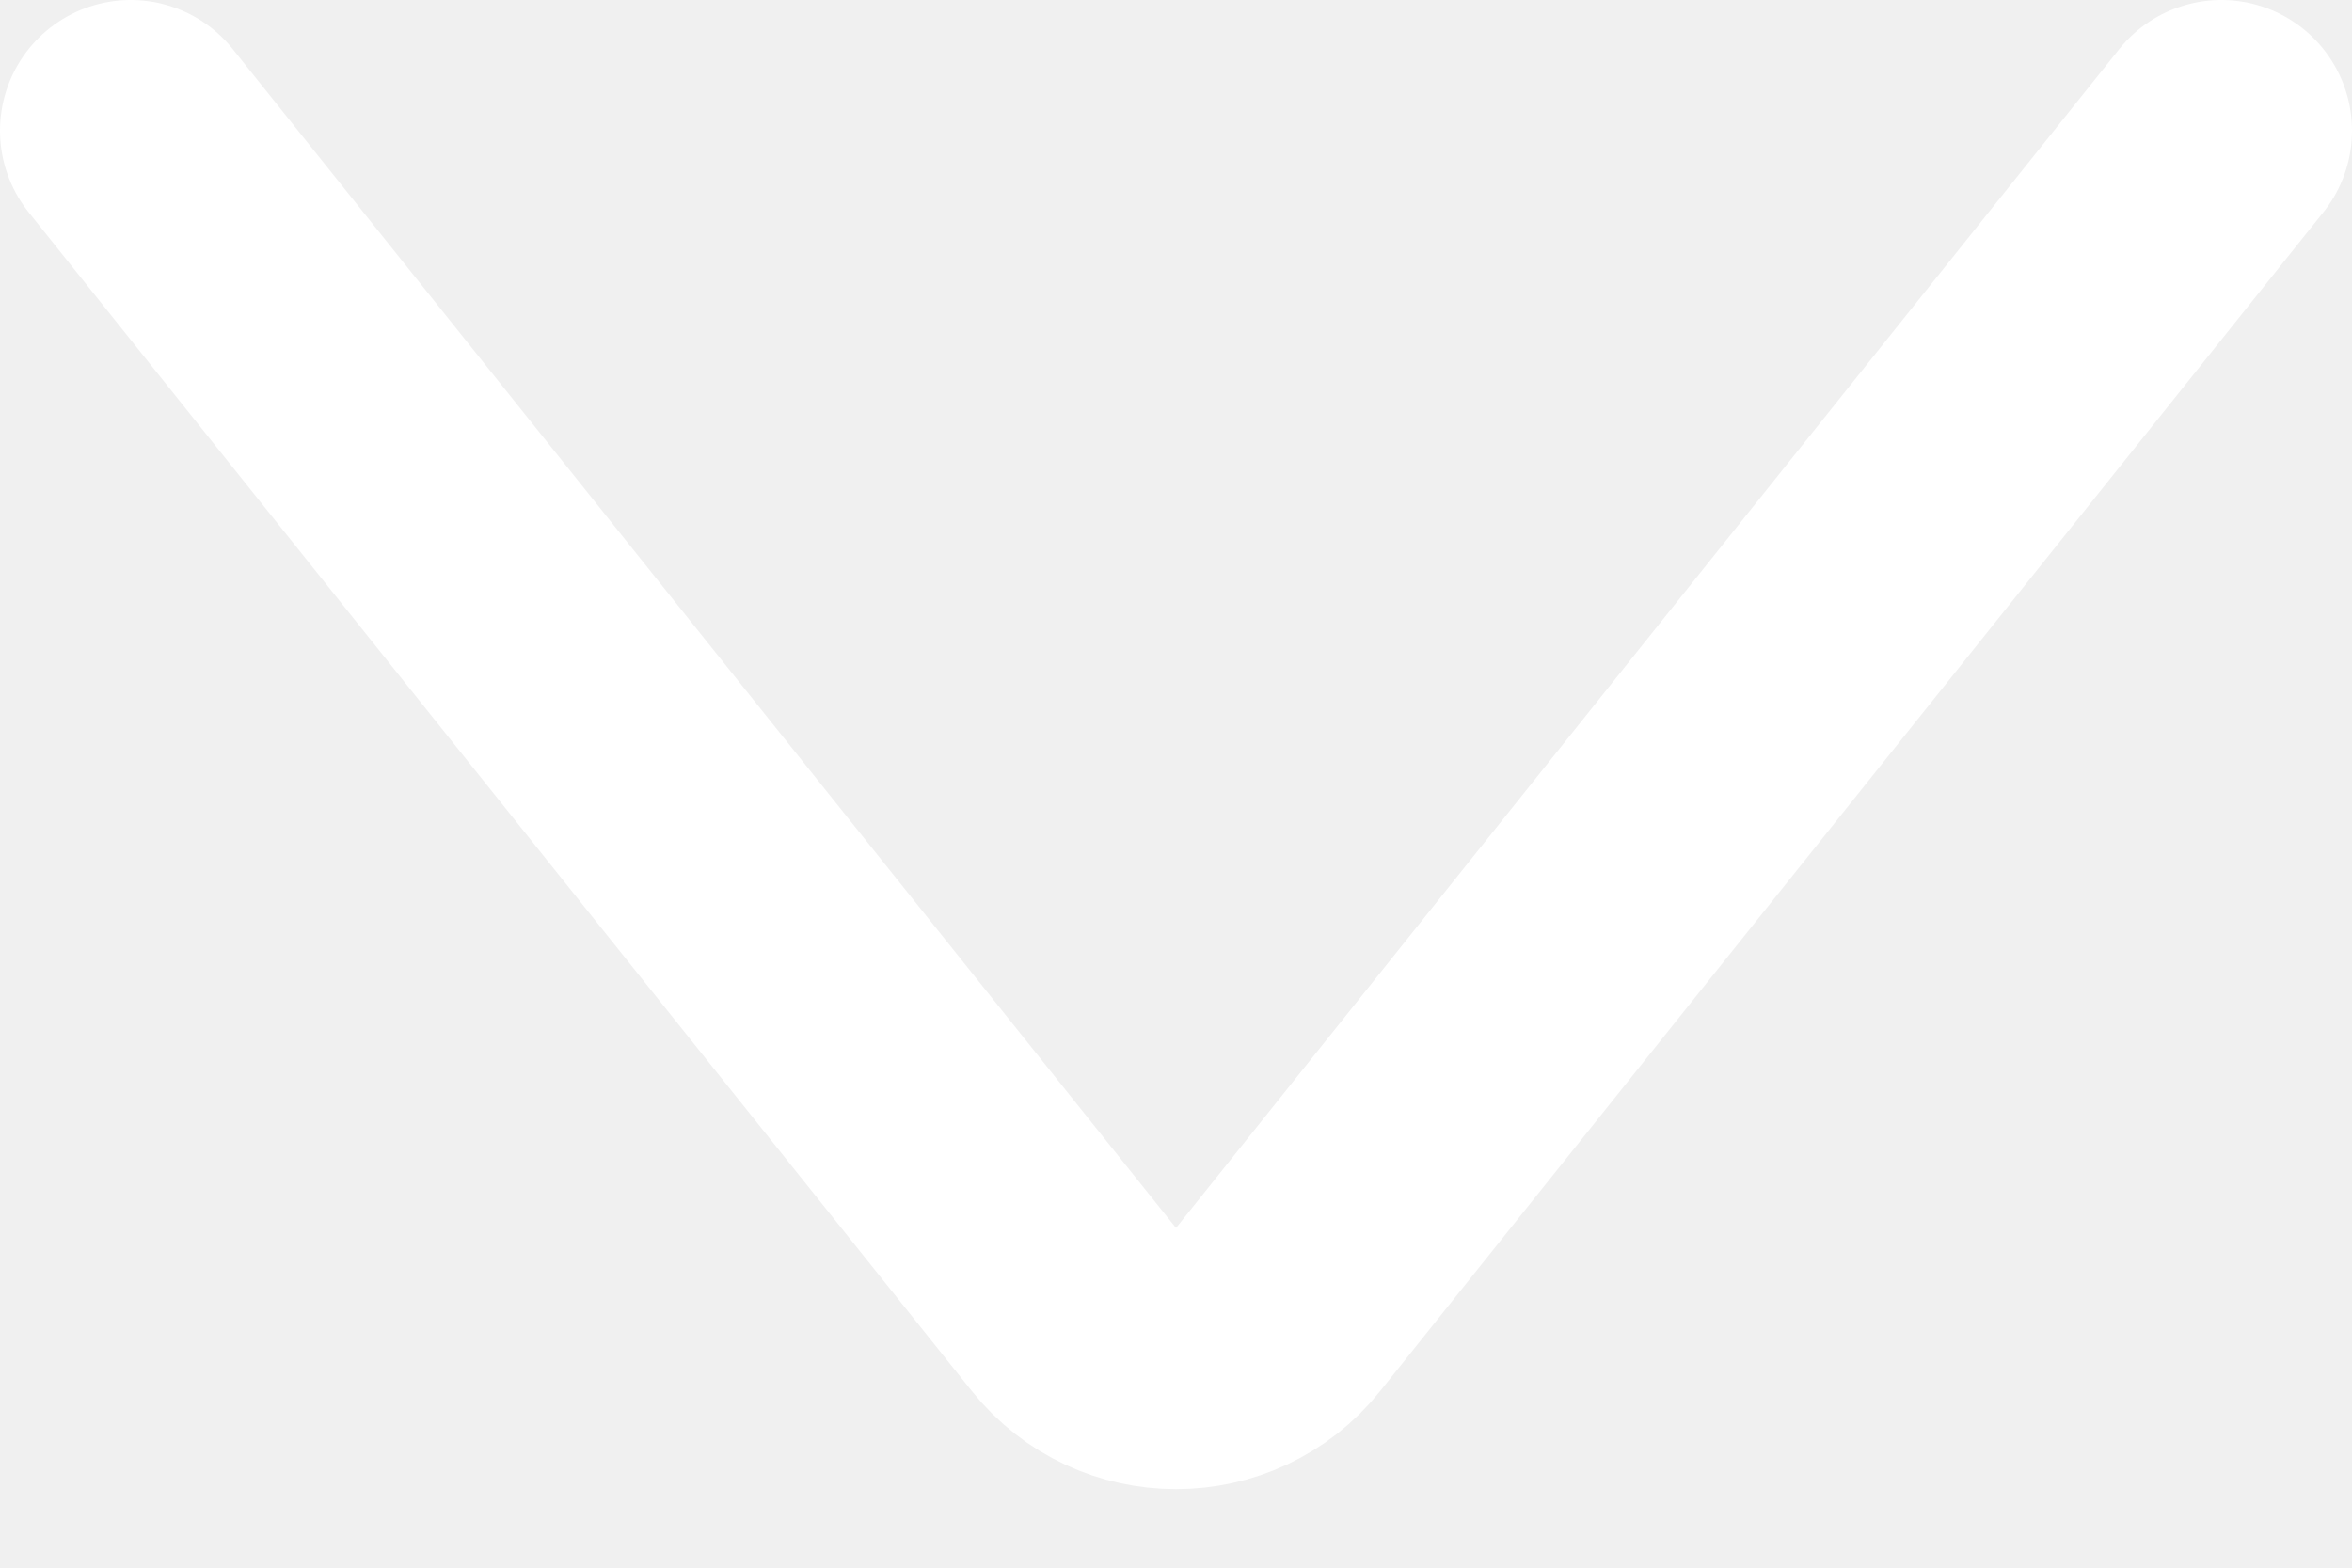
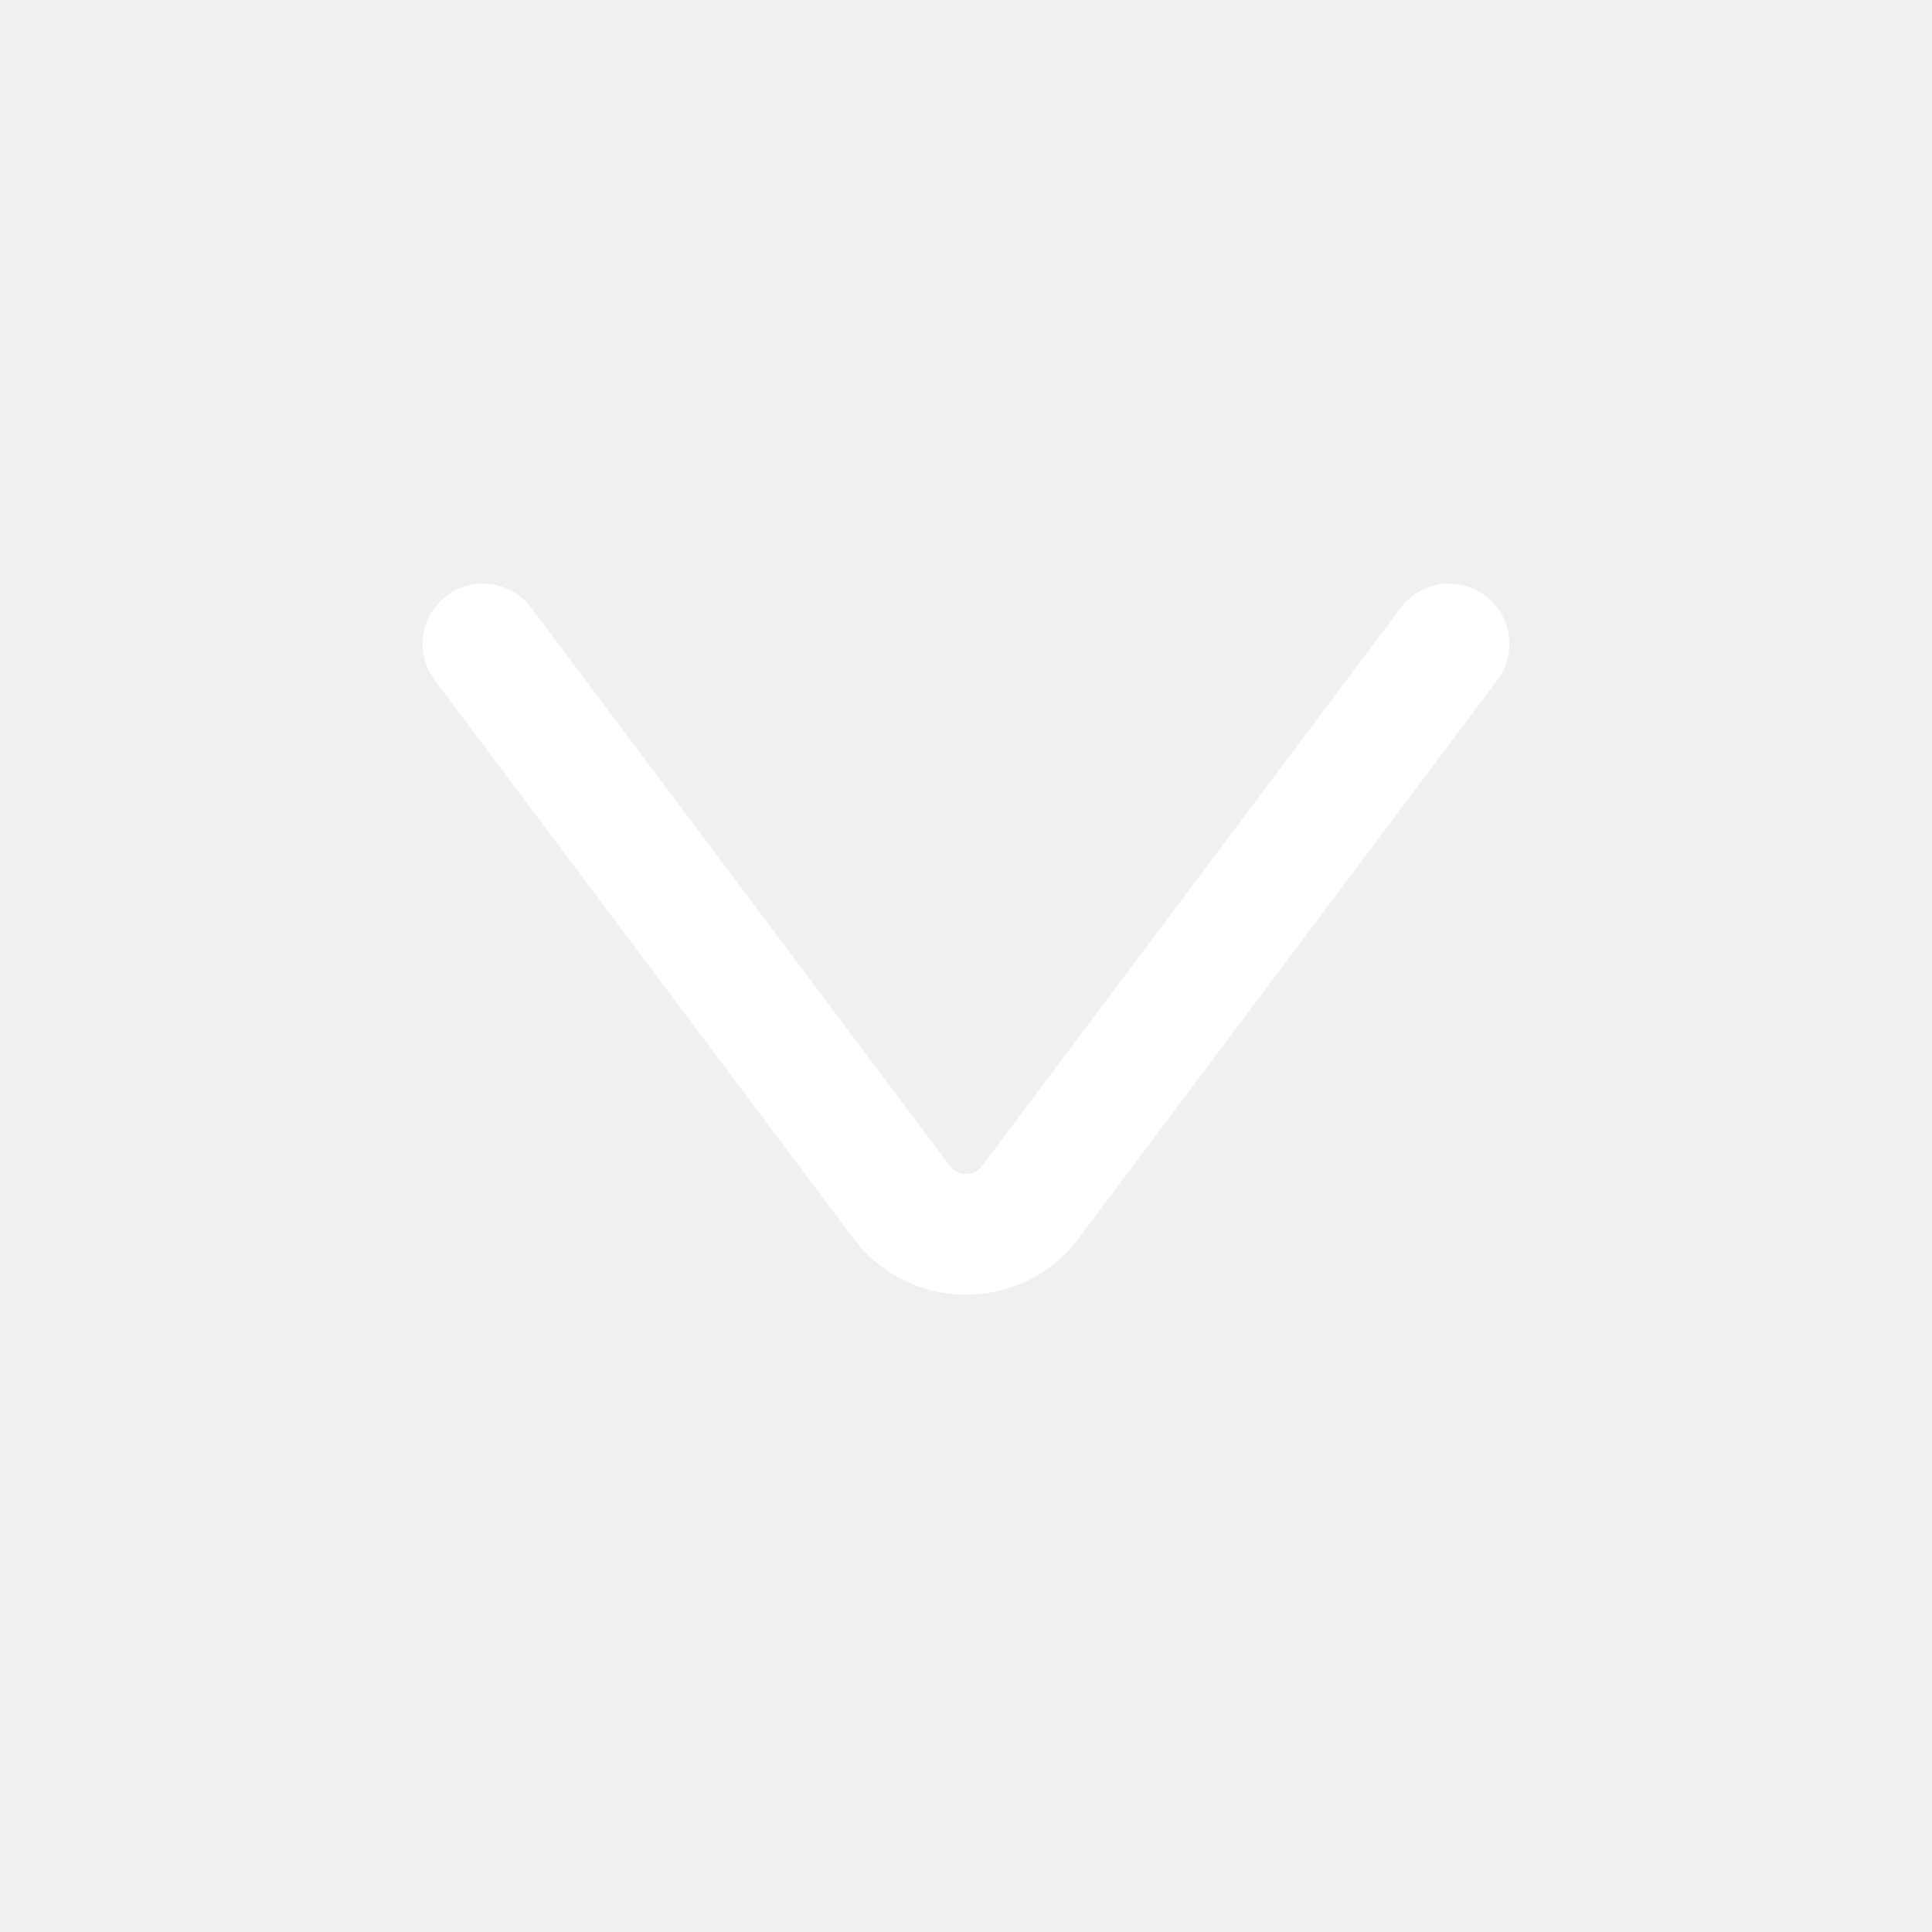
- <svg xmlns="http://www.w3.org/2000/svg" width="18" height="12" viewBox="0 0 18 12" fill="none">
-   <path d="M1 1L8.219 10.024C8.619 10.524 9.381 10.524 9.781 10.024L17 1" stroke="white" stroke-width="2" stroke-linecap="round" />
+ <svg xmlns="http://www.w3.org/2000/svg" width="24" height="24" viewBox="0 0 24 24" fill="none">
+   <path d="M6 8L11.2 14.933C11.6 15.467 12.4 15.467 12.8 14.933L18 8" stroke="white" stroke-width="1.5" stroke-linecap="round" />
</svg>
